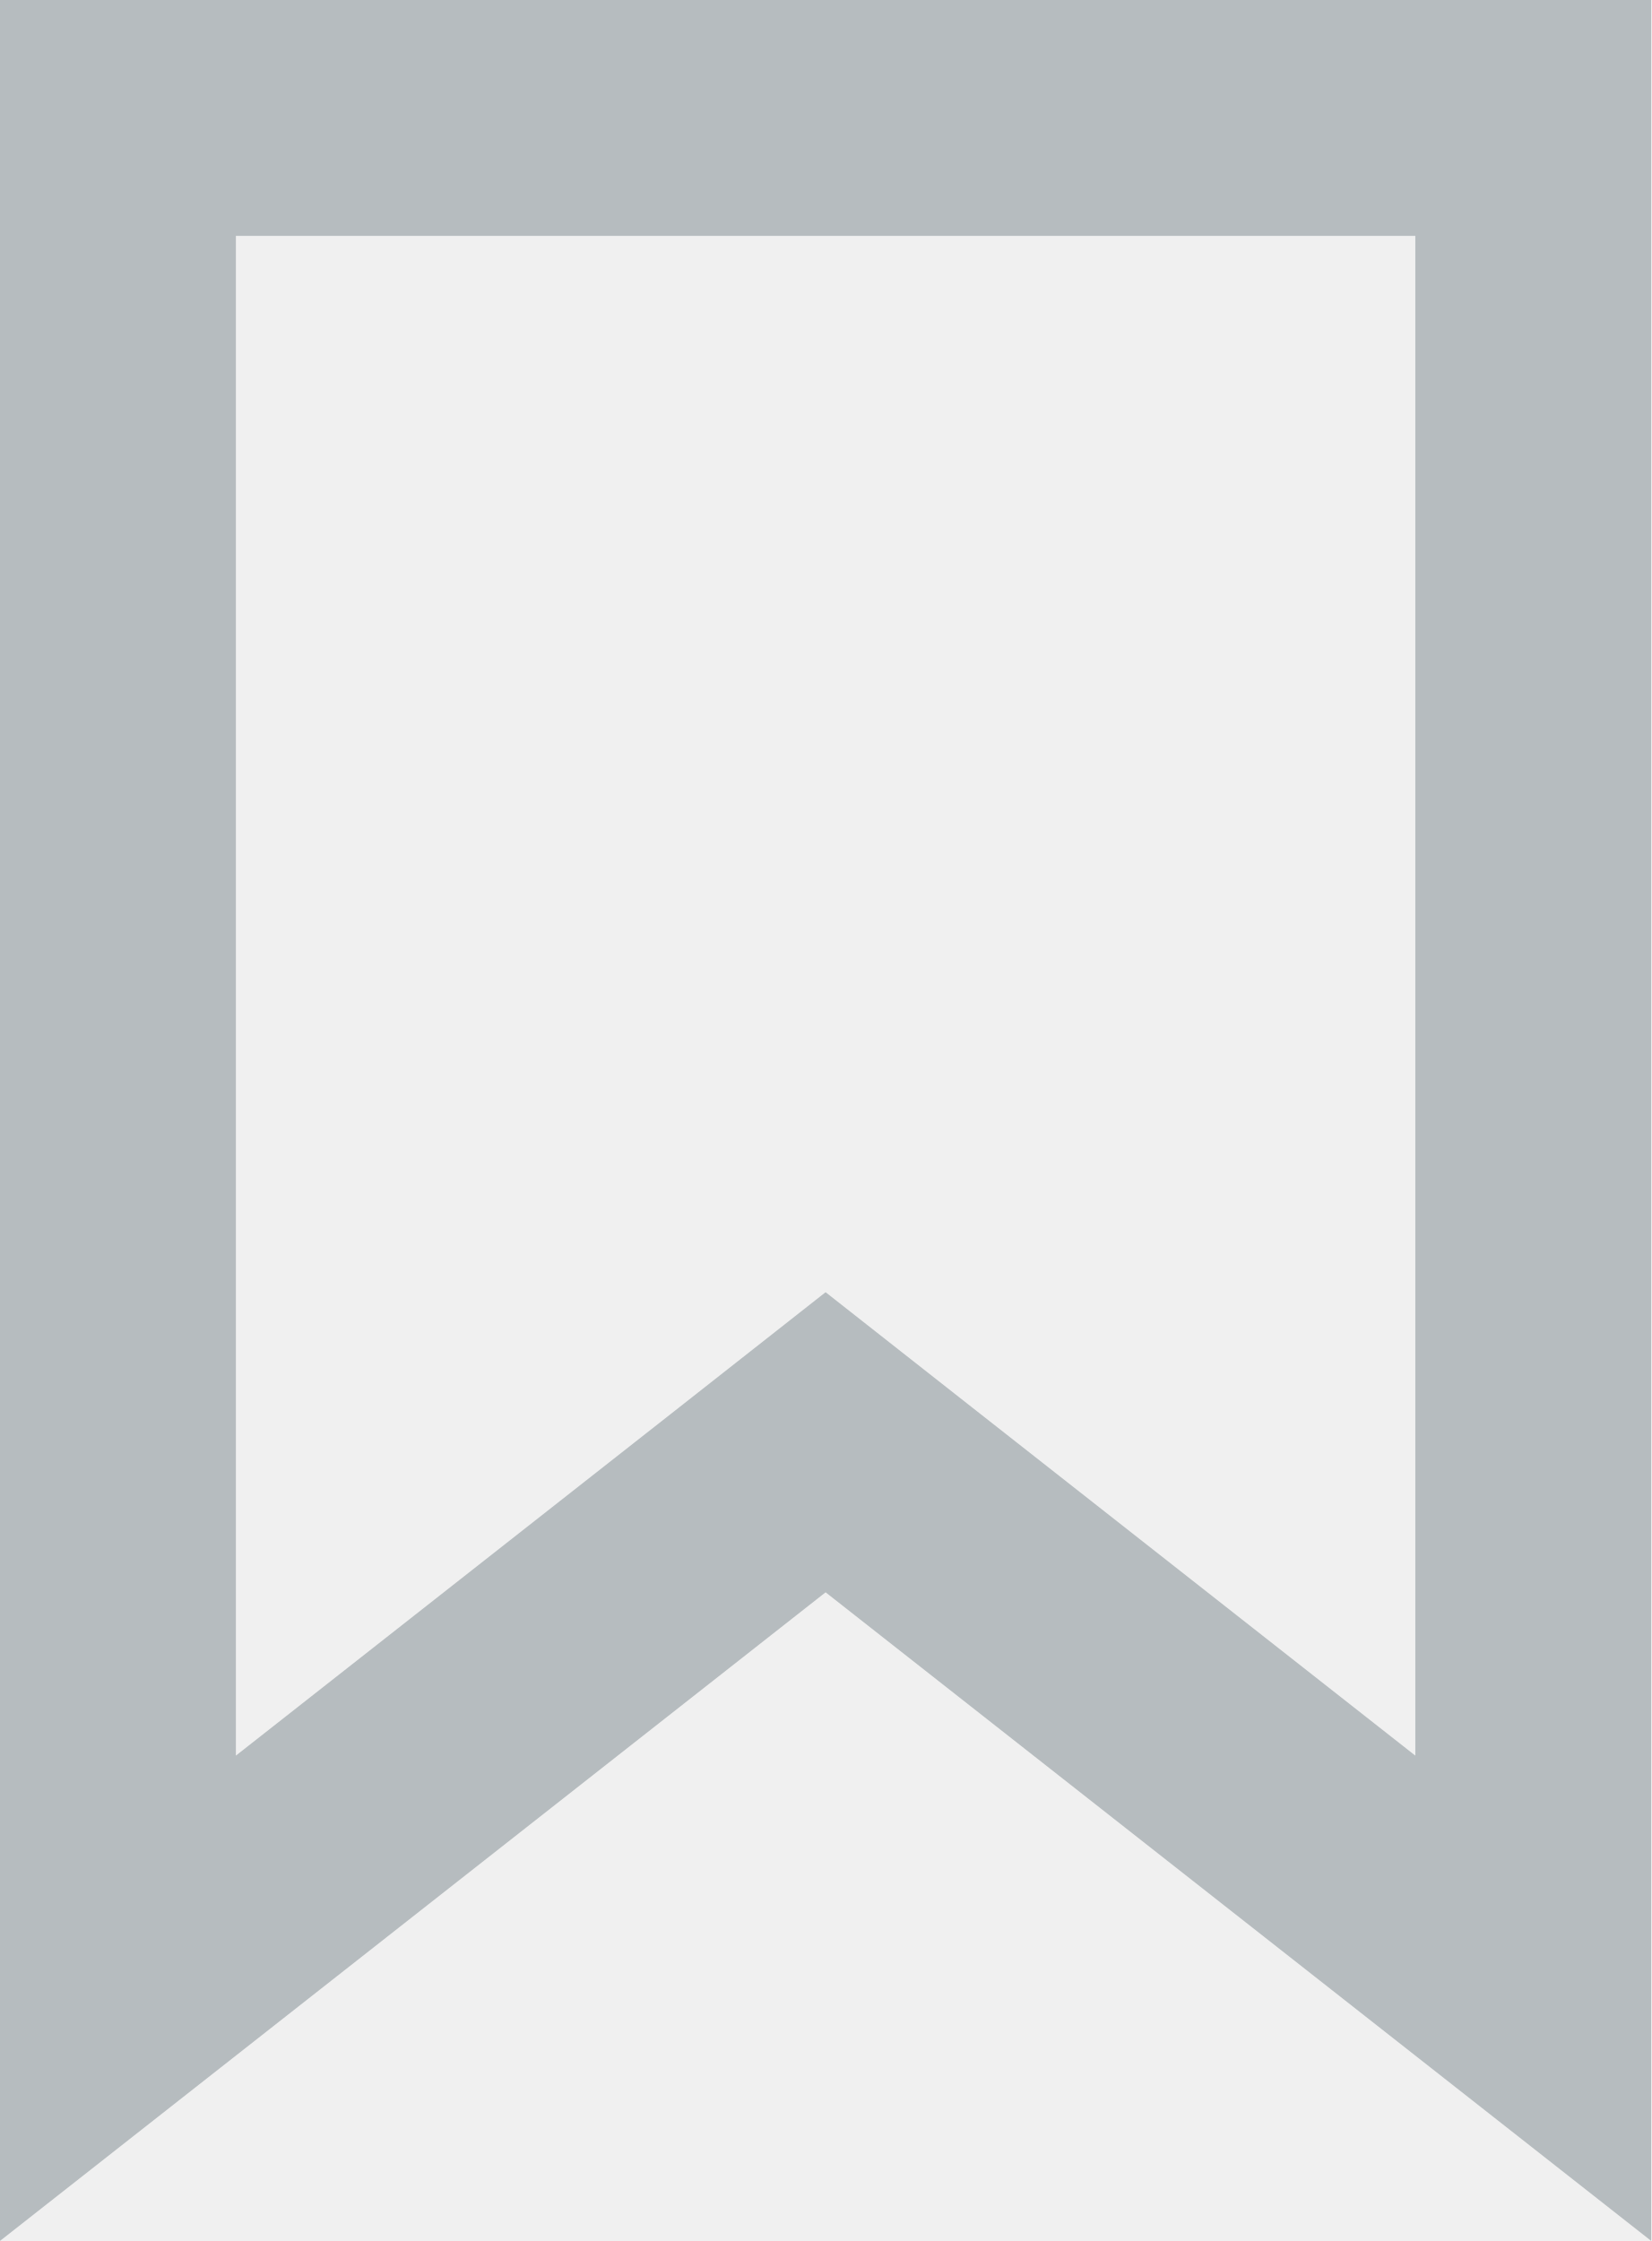
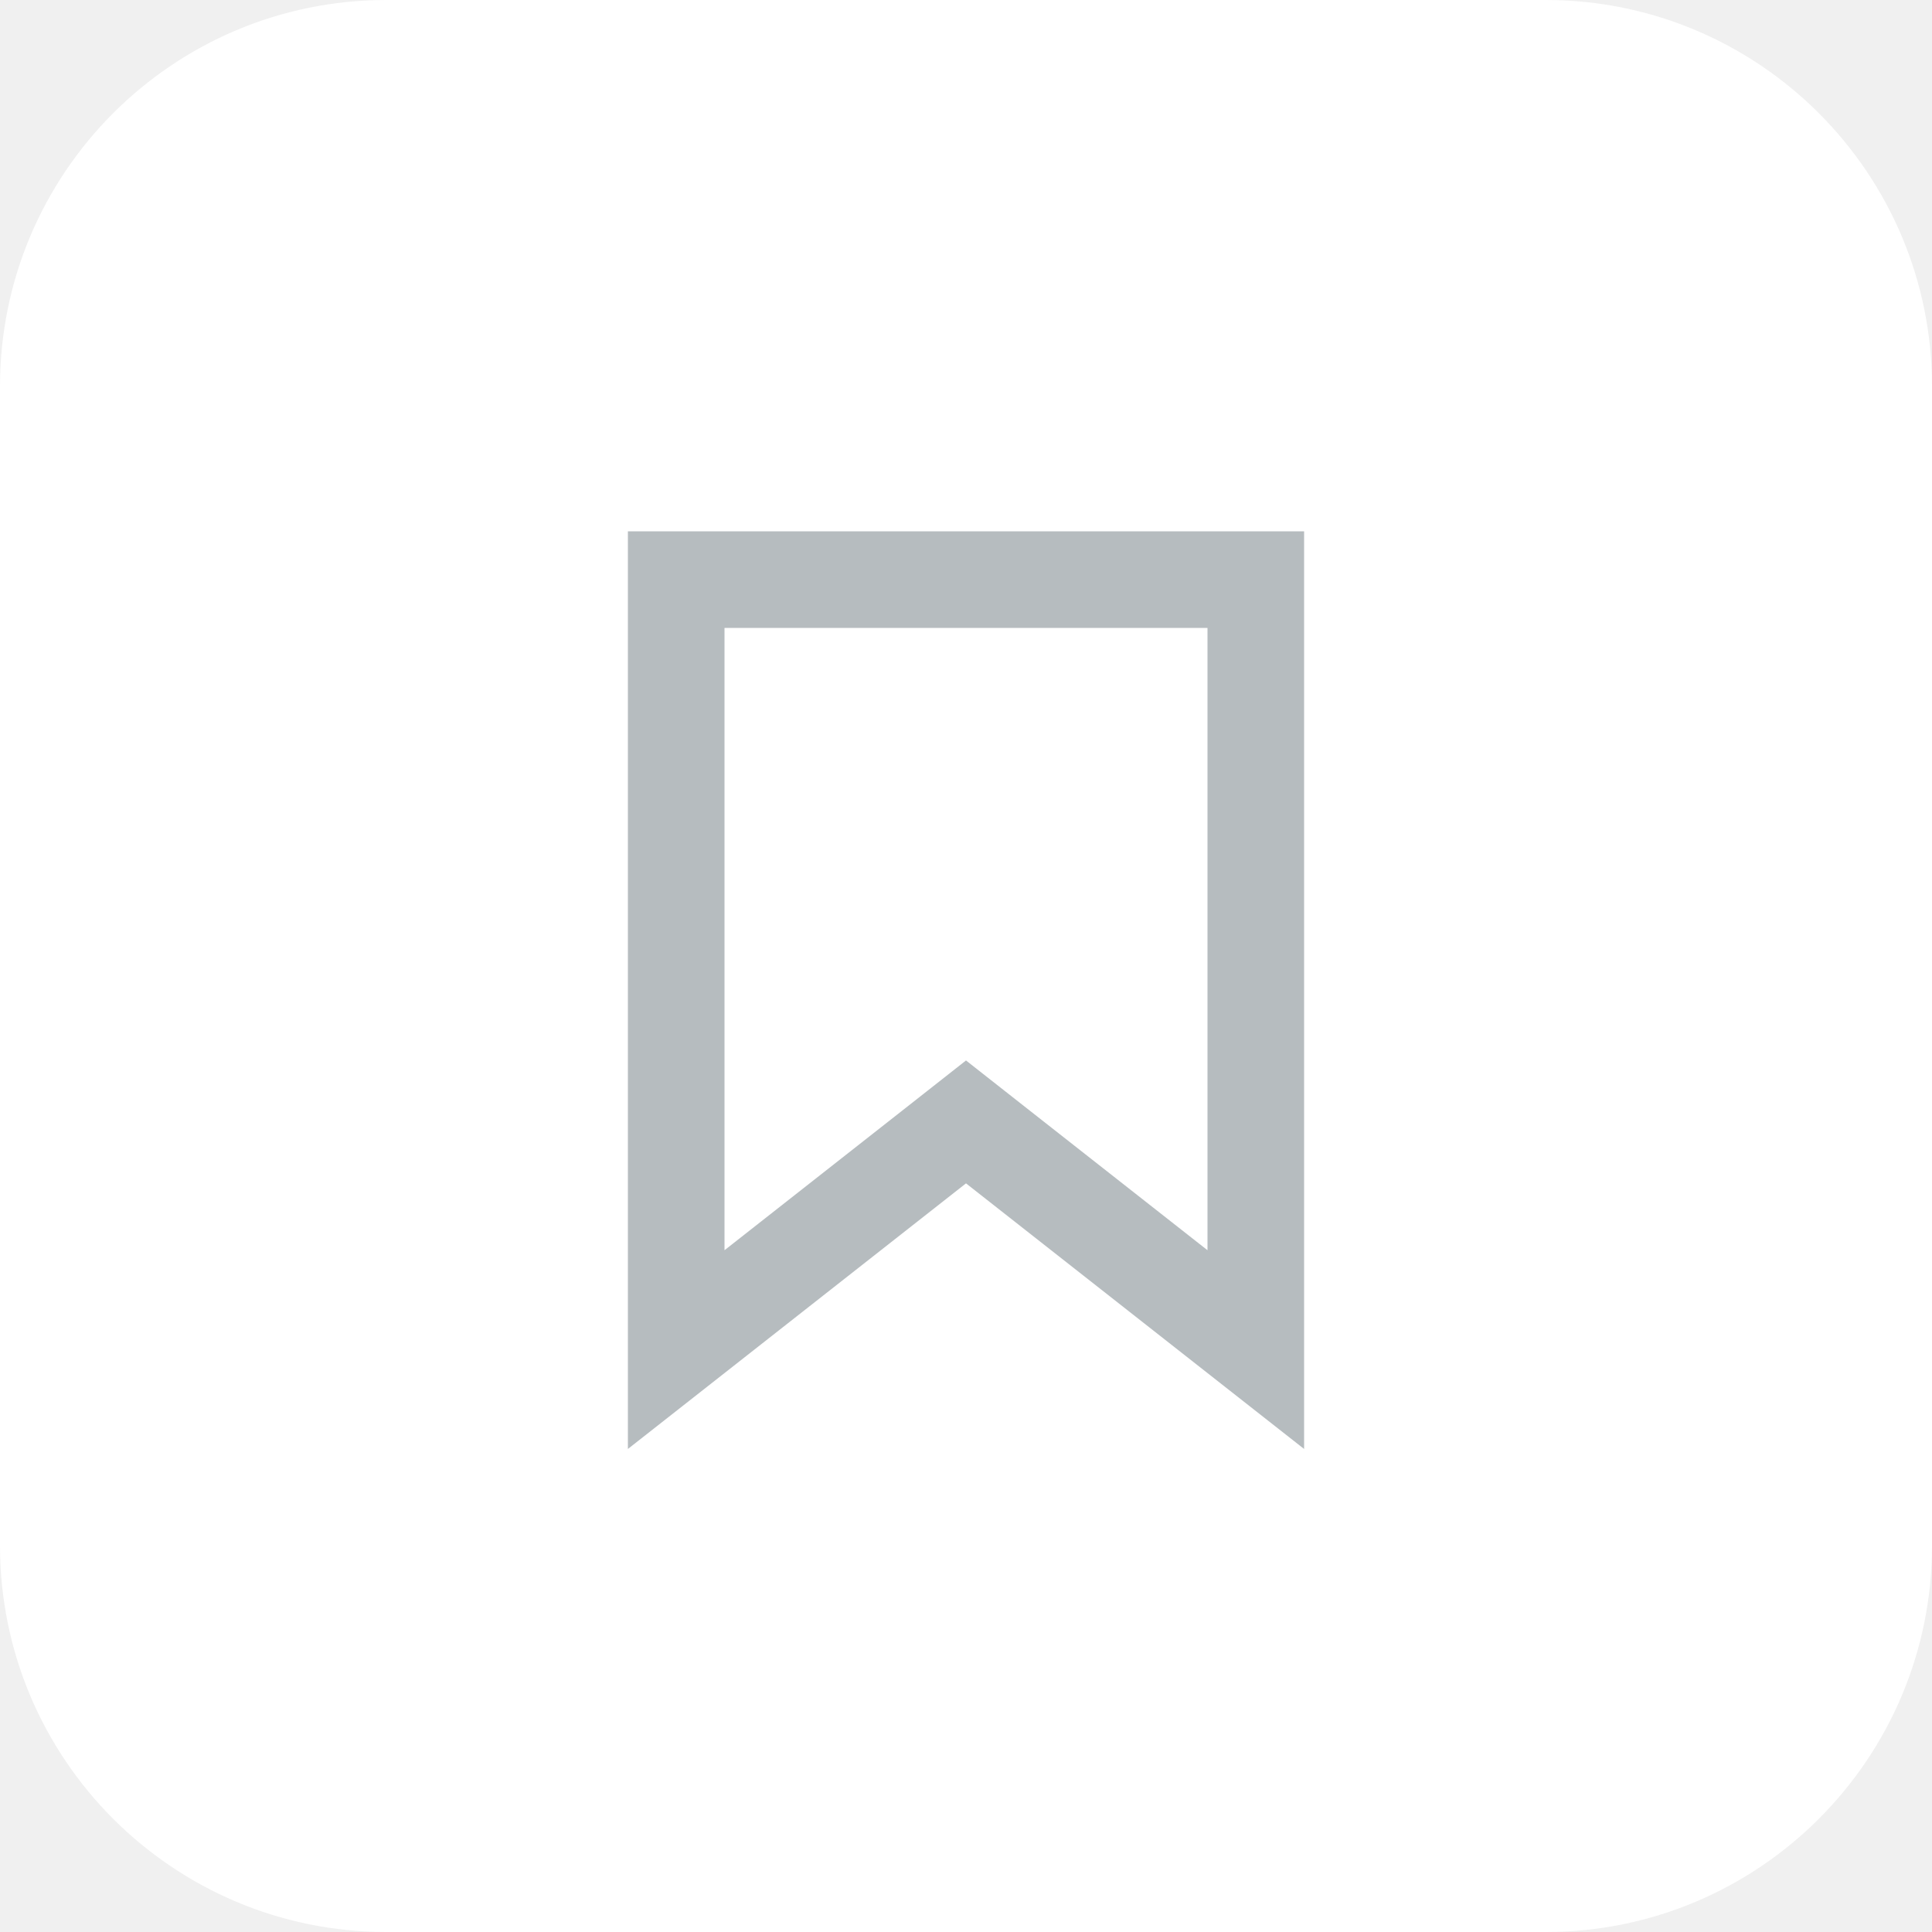
- <svg xmlns="http://www.w3.org/2000/svg" width="14" height="19" viewBox="0 0 14 19" fill="none">
-   <path d="M6.382 12.714L1 16.942V1L13 1V16.942L7.618 12.714L7 12.228L6.382 12.714Z" stroke="#B6BCBF" stroke-width="2" />
+ <svg xmlns="http://www.w3.org/2000/svg" width="40" height="40" viewBox="0 0 40 40" fill="none">
+   <rect width="40" height="40" rx="8" fill="white" />
+   <path d="M19.382 23.714L14 27.942V12L26 12V27.942L20.618 23.714L20 23.228L19.382 23.714Z" stroke="#B6BCBF" stroke-width="2" />
</svg>
